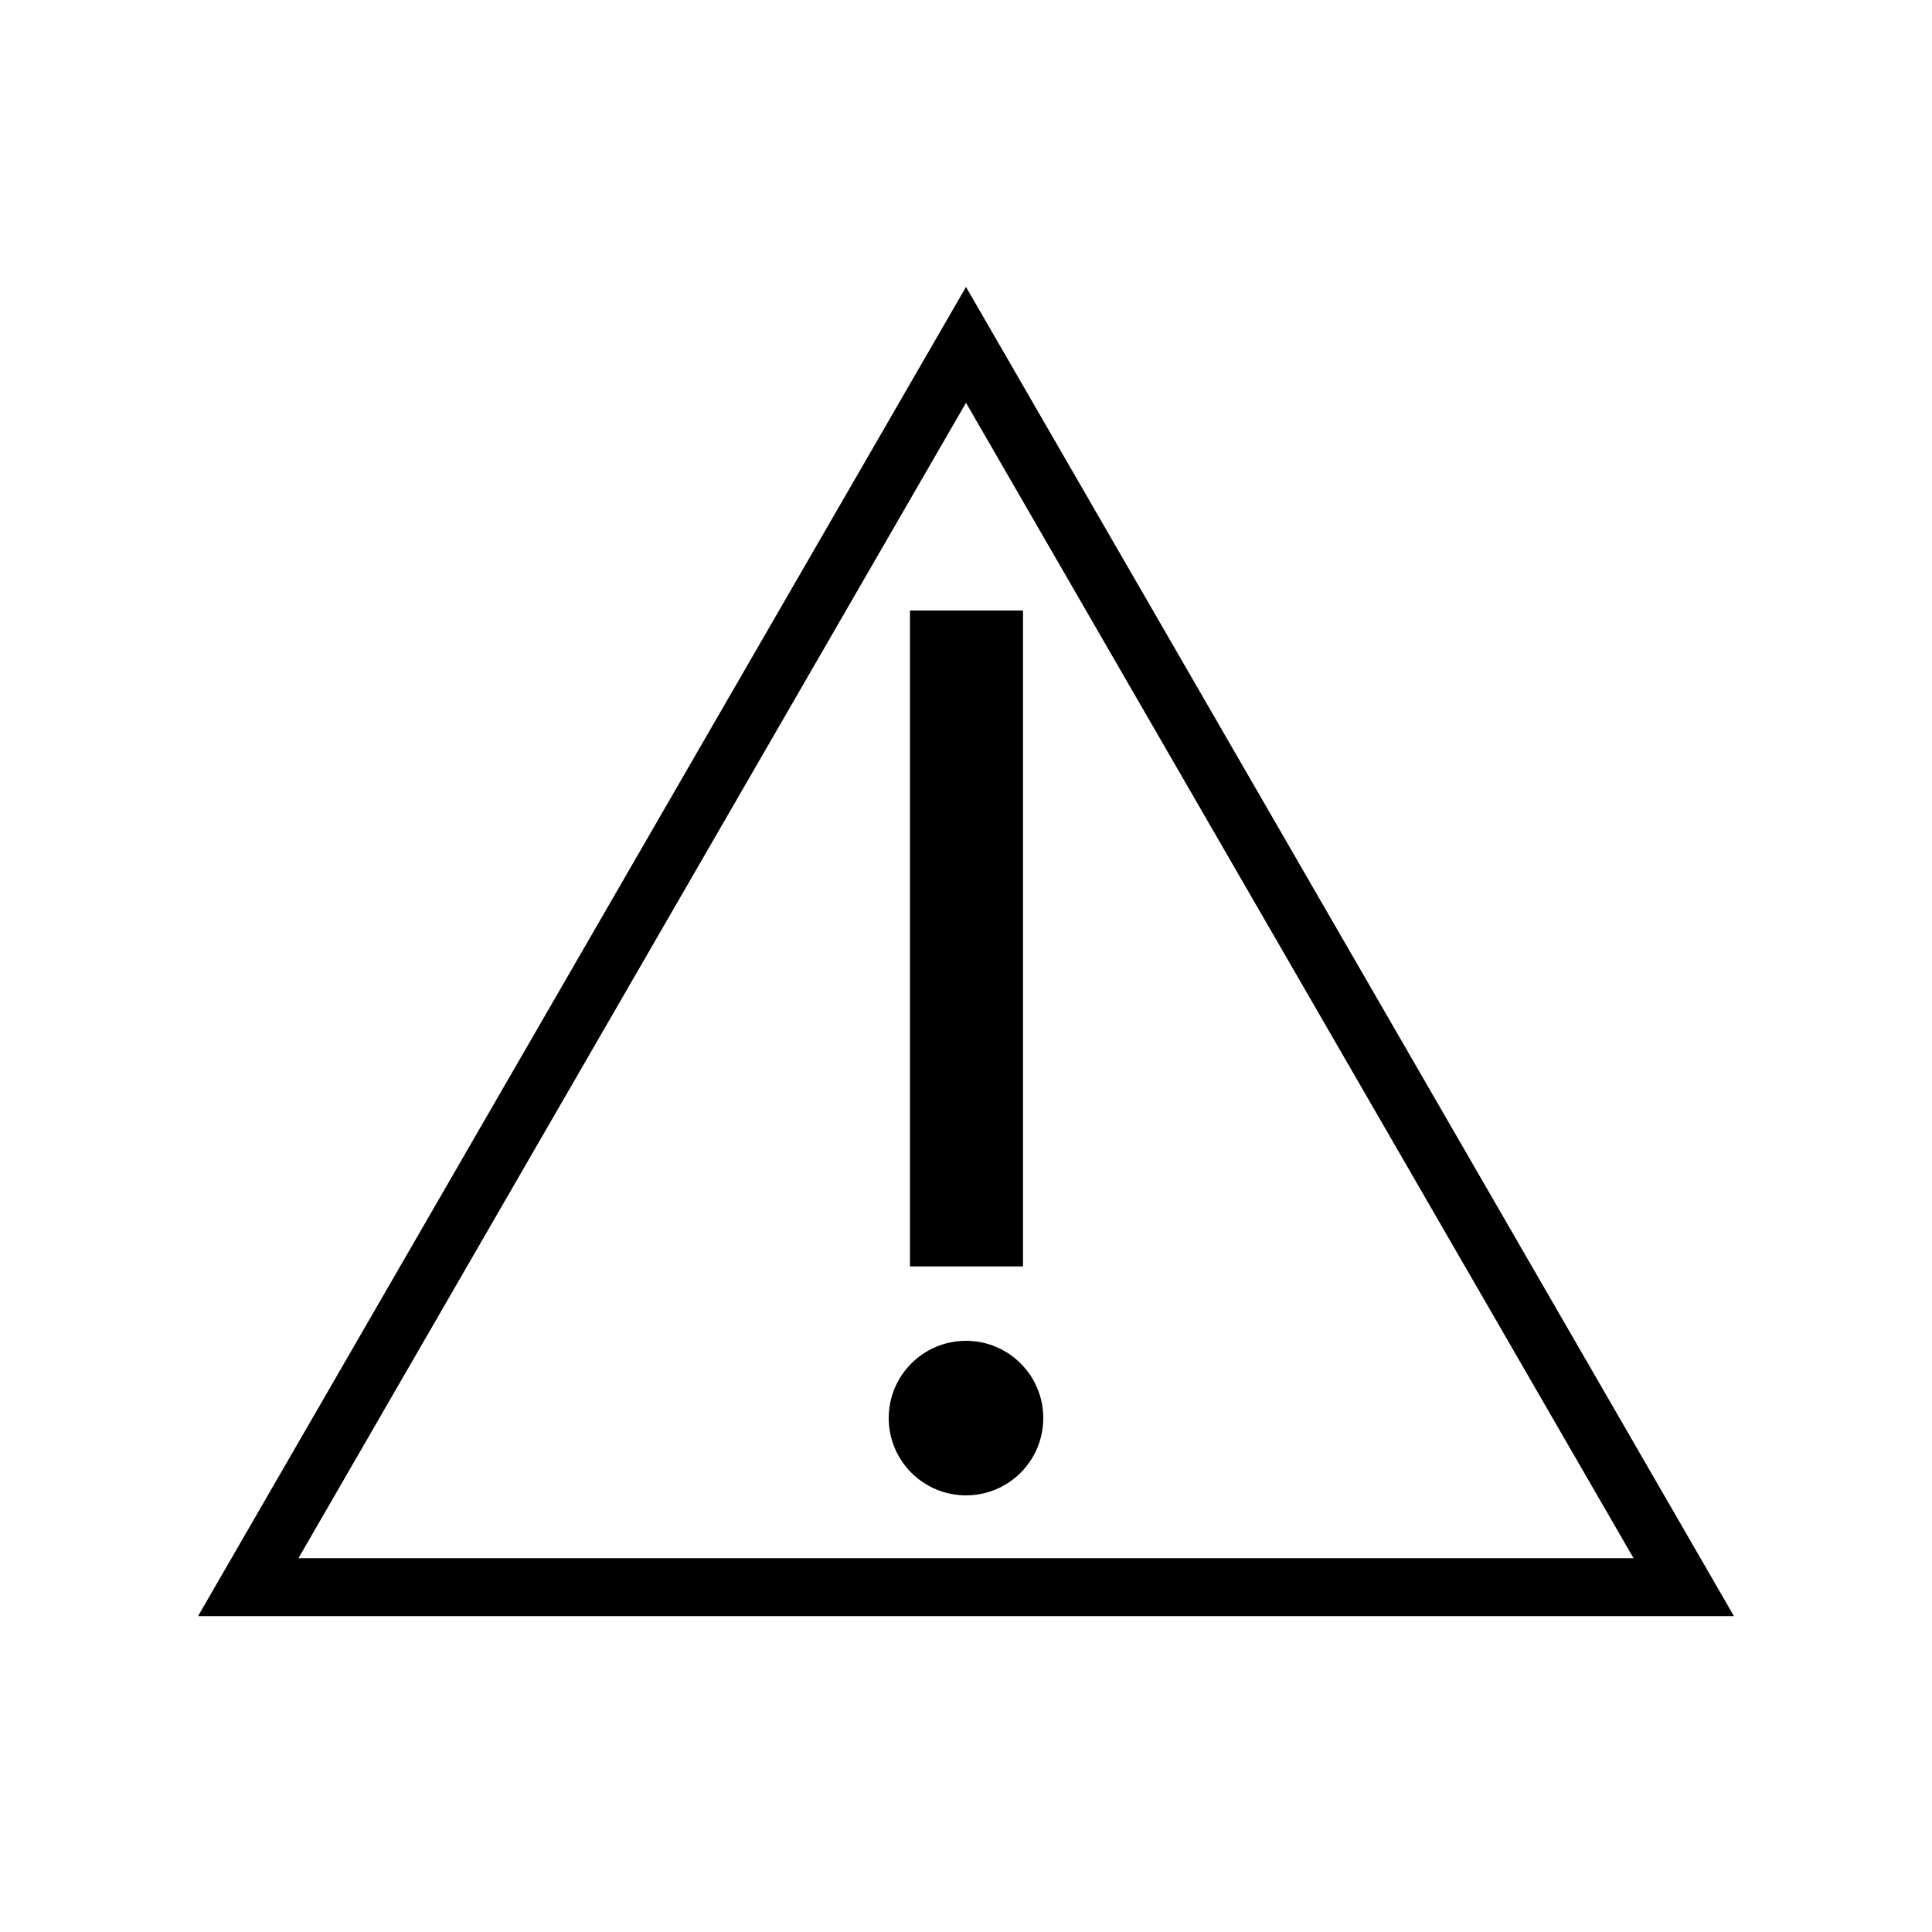
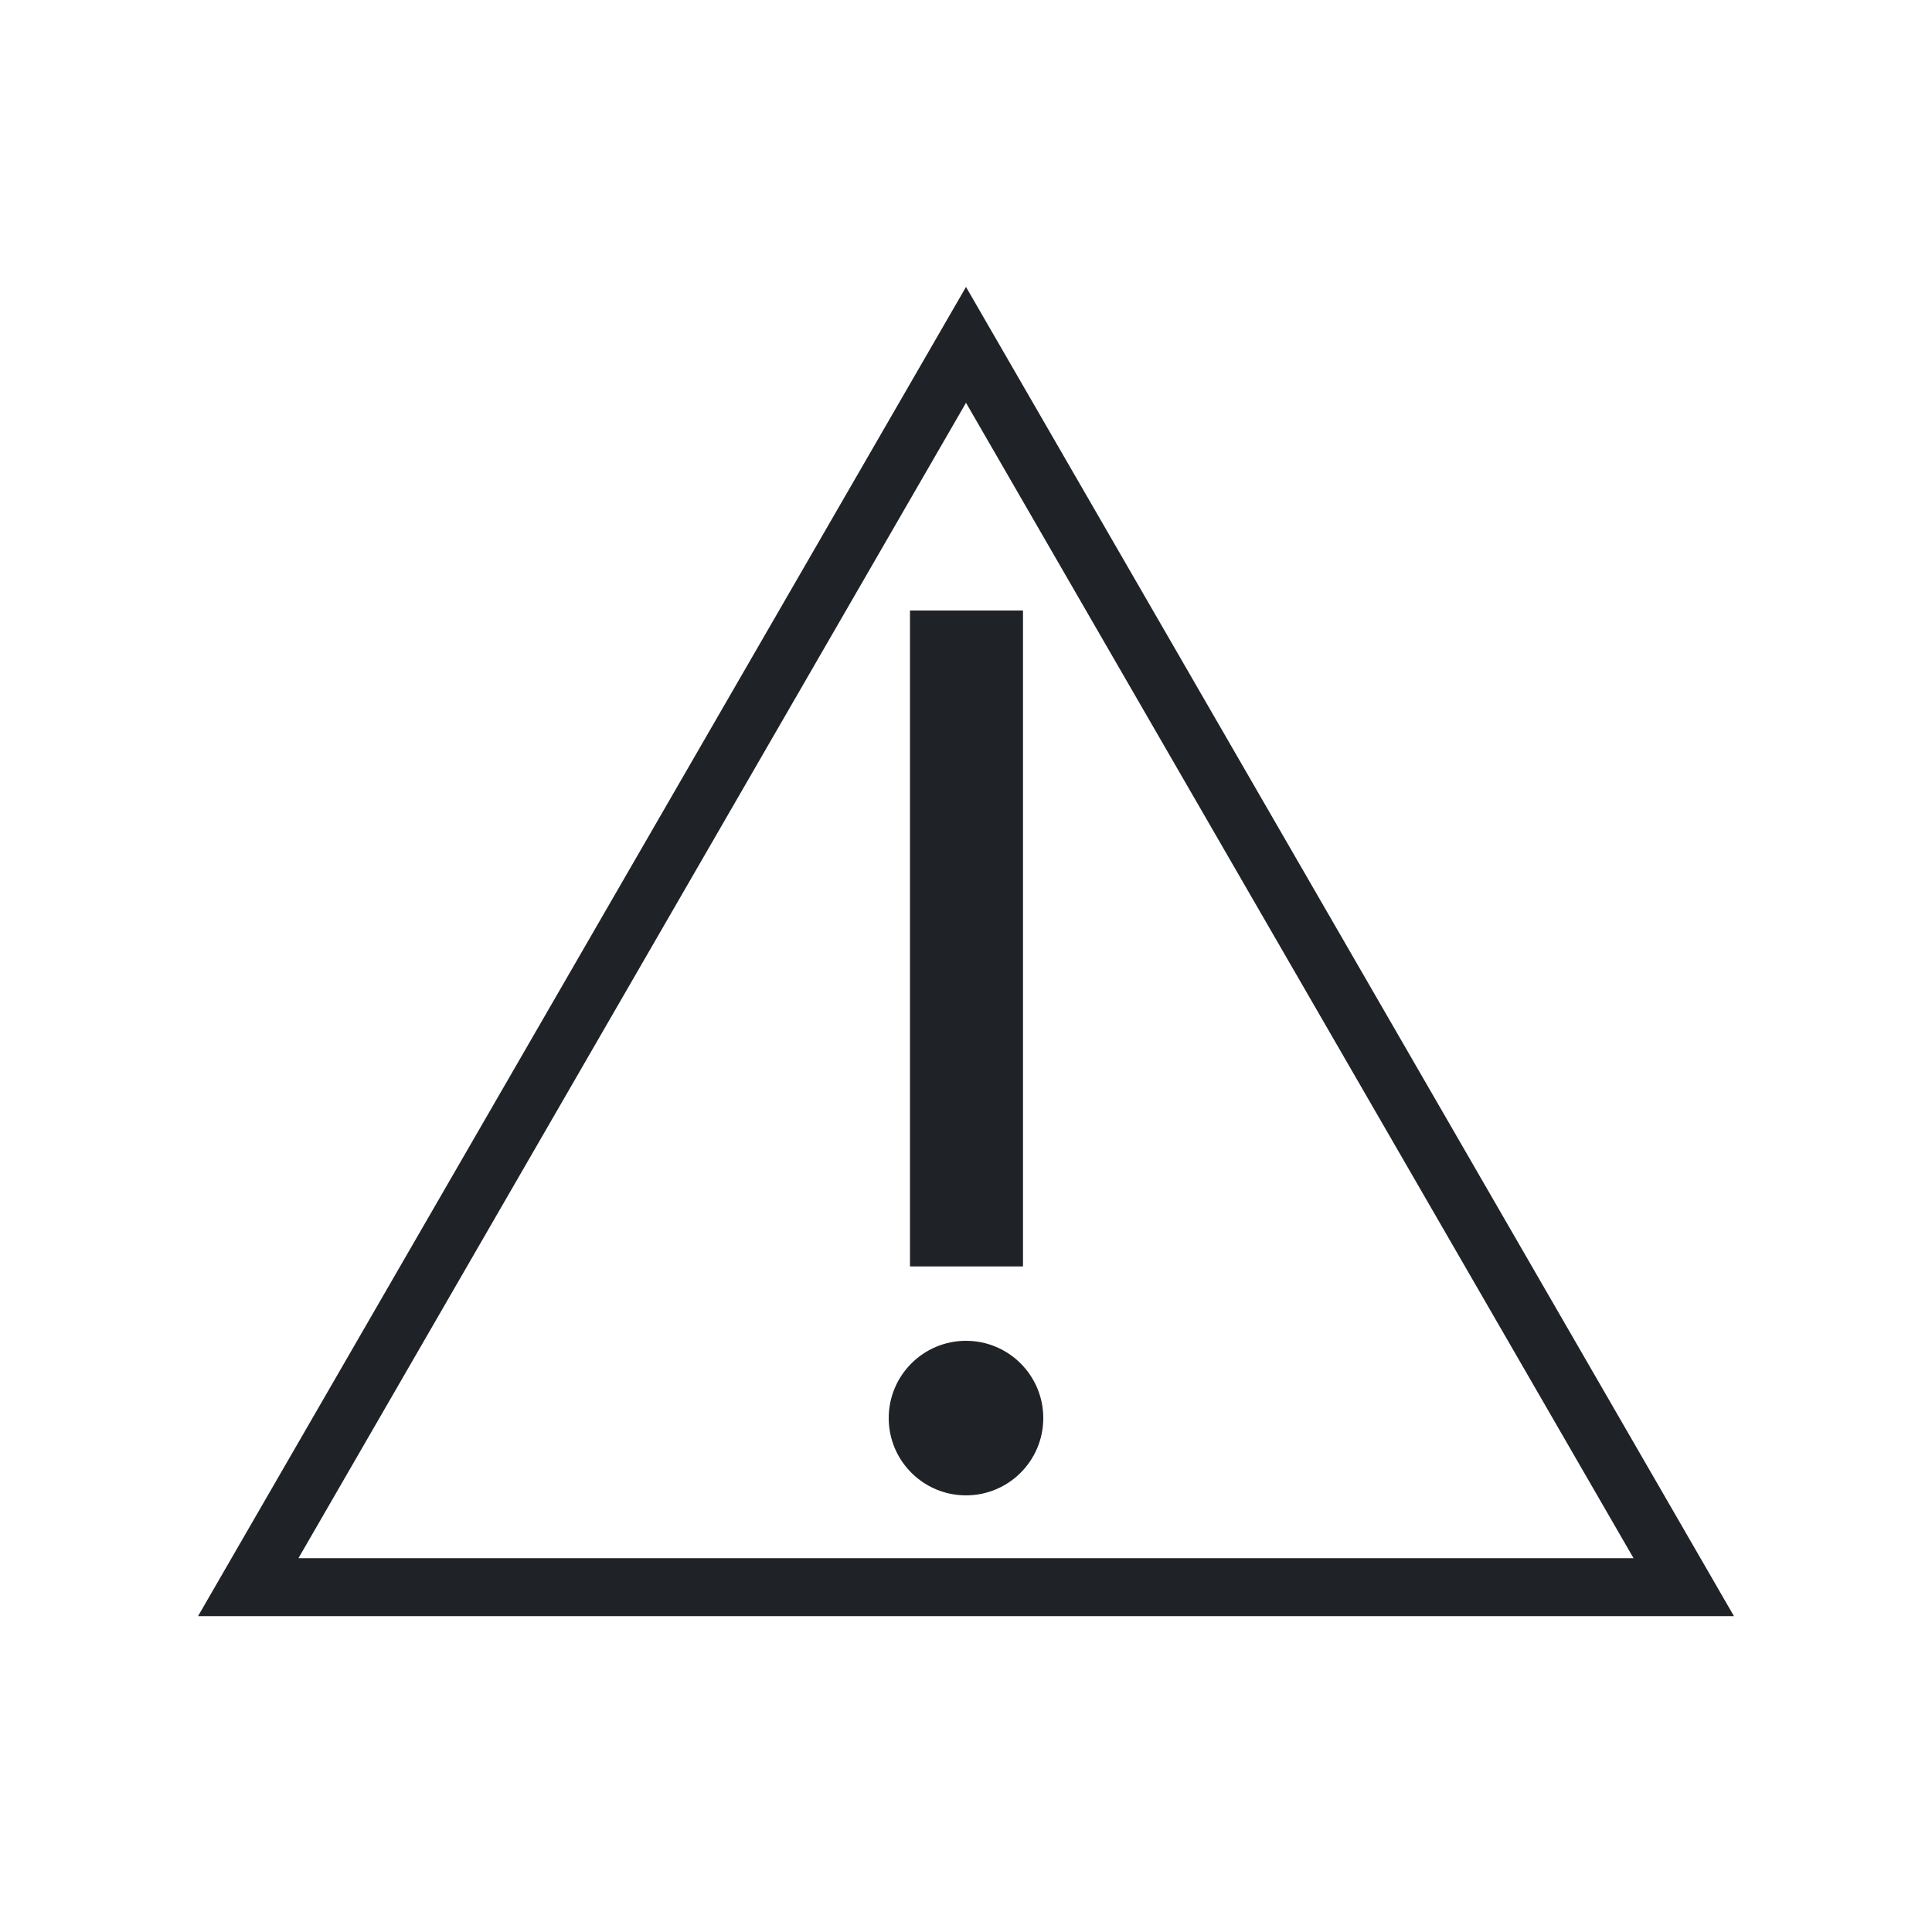
<svg xmlns="http://www.w3.org/2000/svg" id="Layer_1" version="1.1" viewBox="0 0 200 200">
+   <style>svg{fill:currentColor;color:#1f2328}@media(prefers-color-scheme:dark){svg{color:#e6edf3}}</style>
  <g fill="none" stroke="transparent" stroke-width="3">
    <path d="M0,16V0h16" />
    <path d="M200,16V0h-16" />
    <path d="M0,184v16h16" />
    <path d="M200,184v16h-16" />
  </g>
  <polygon fill="none" stroke="currentColor" stroke-miterlimit="10" stroke-width="6" points="100 35.7 25.7 164.3 174.3 164.3 100 35.7" />
  <rect x="94.2" y="63.2" width="11.7" height="67.9" fill="currentColor" />
  <circle cx="100" cy="146.8" r="8" fill="currentColor" />
</svg>
